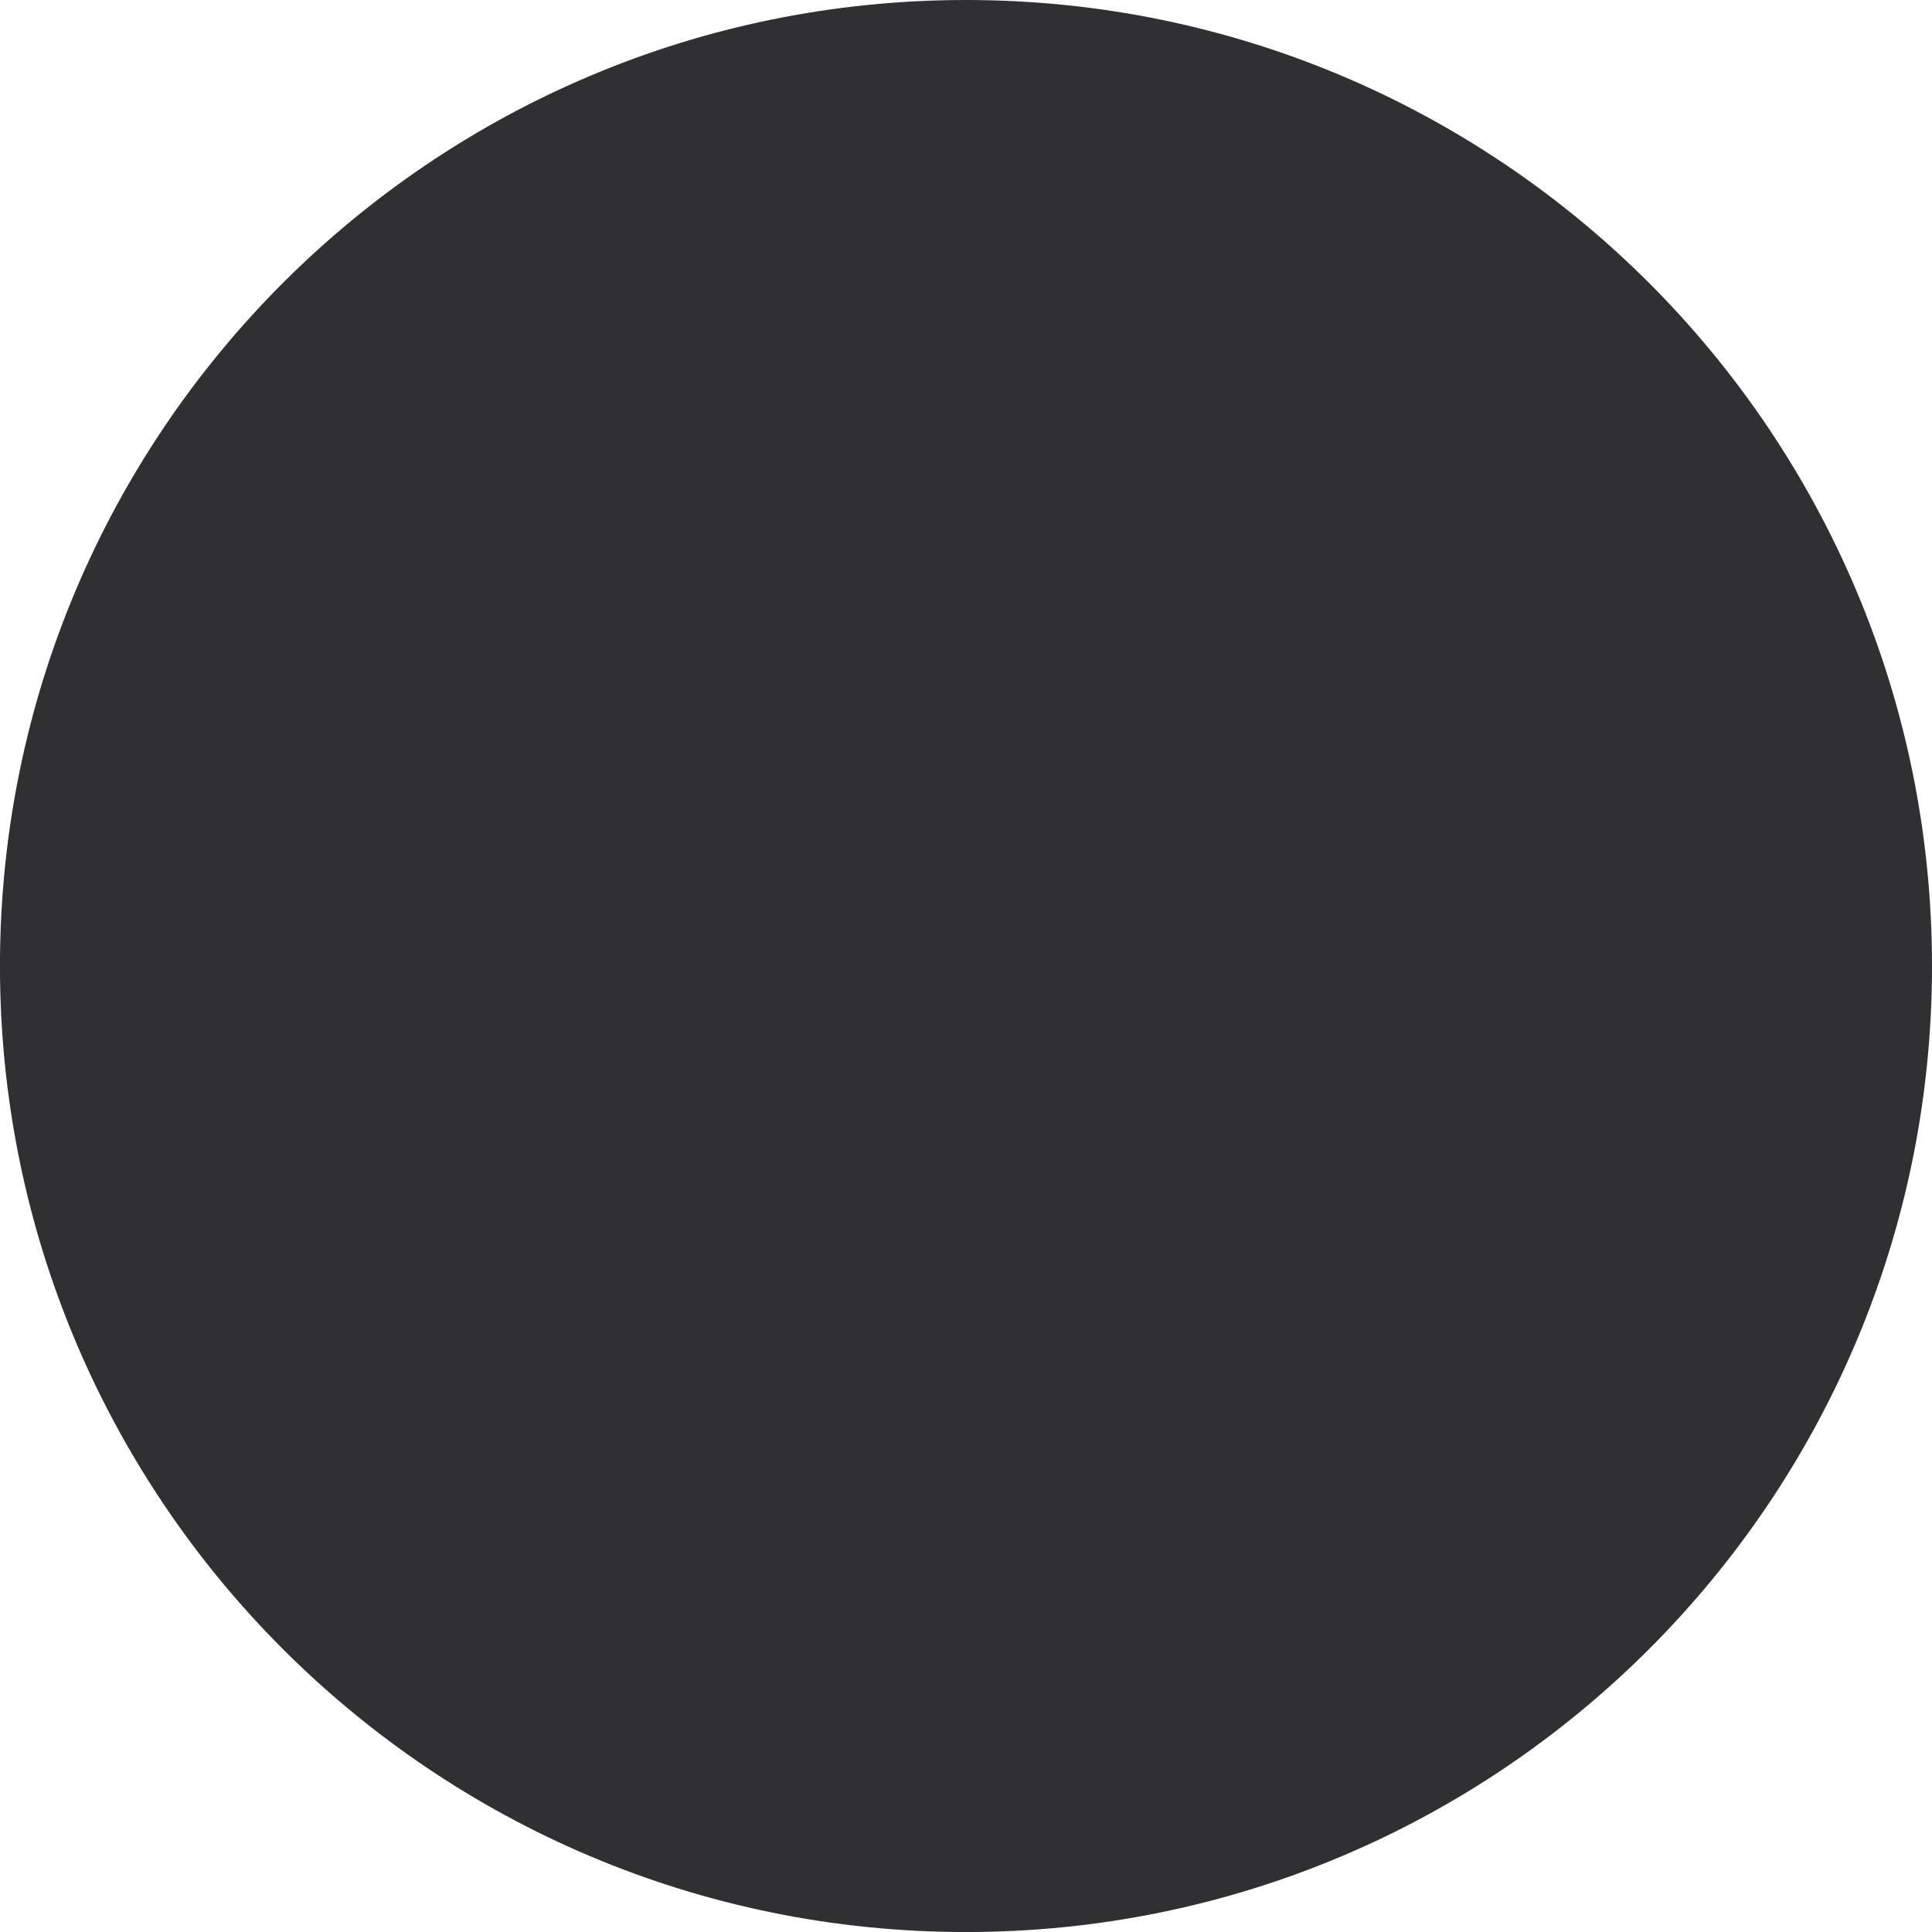
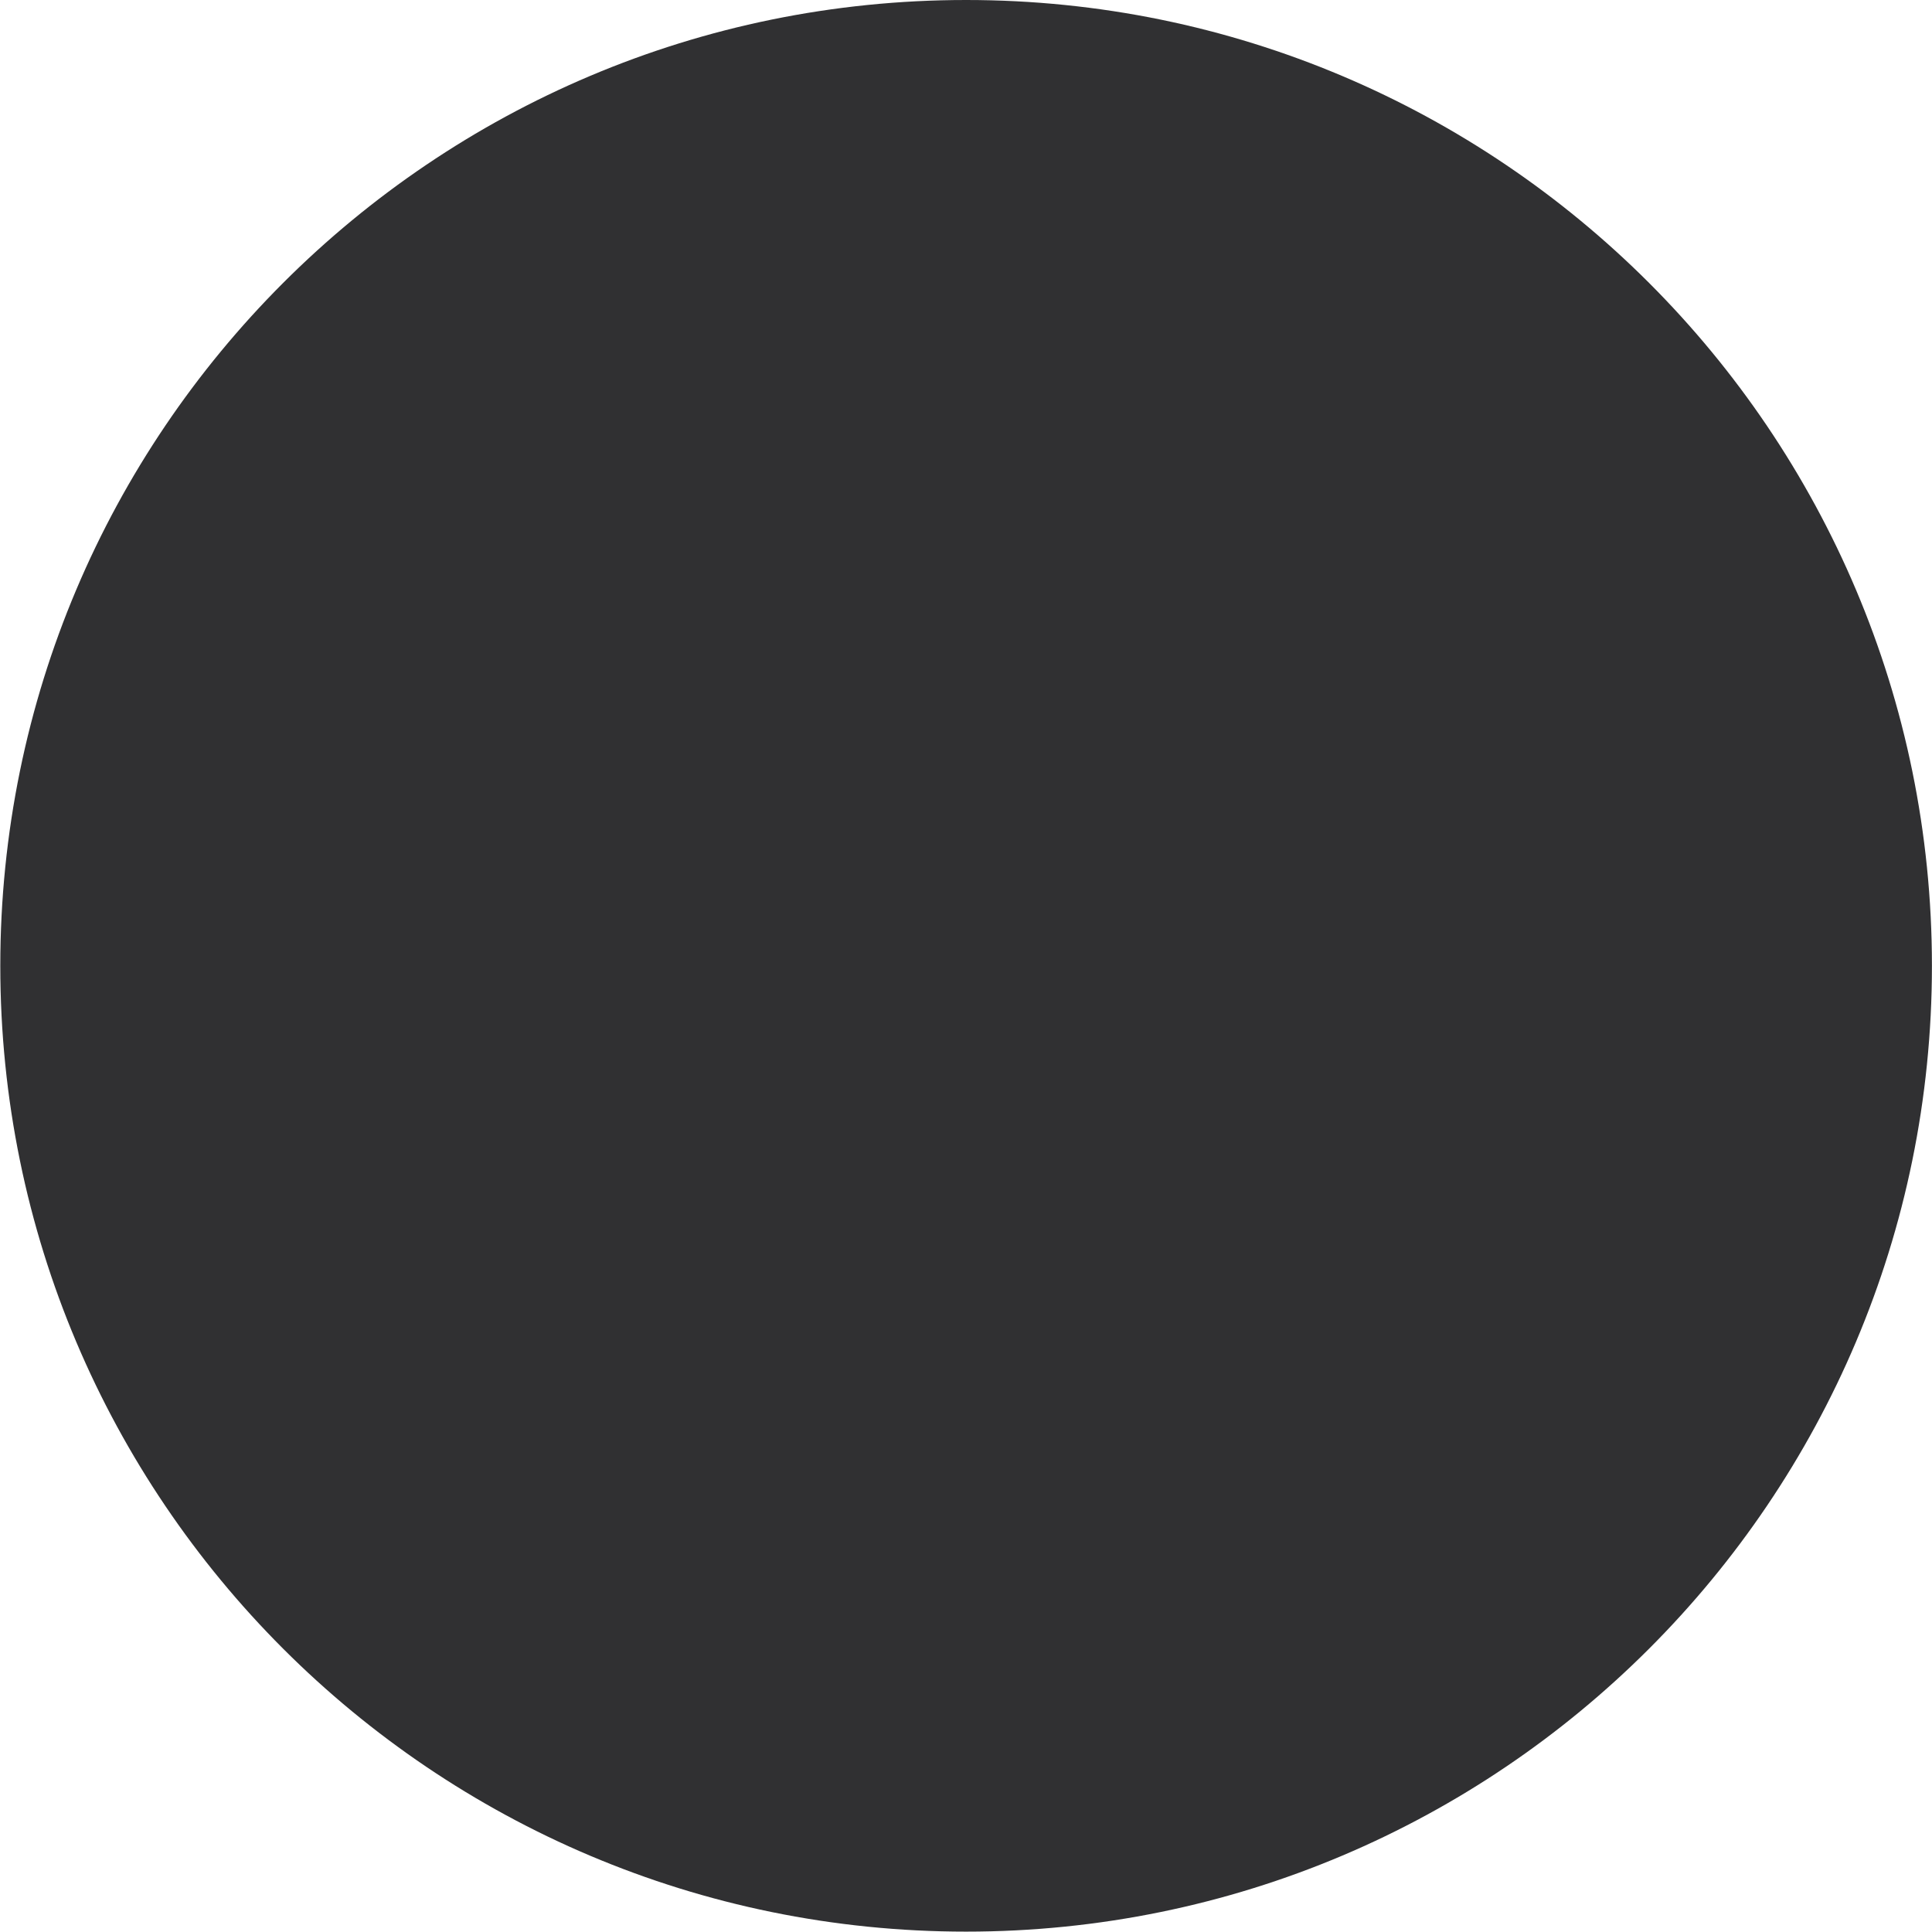
- <svg xmlns="http://www.w3.org/2000/svg" height="52.229" viewBox="0 0 52.229 52.229" width="52.229">
-   <circle cx="26.115" cy="26.115" fill="#303032" r="26.115" transform="matrix(0 1 -1 0 52.229 0)" />
+ <svg xmlns="http://www.w3.org/2000/svg" width="52.23" height="52.23" viewBox="0 0 52.23 52.23">
+   <circle cx="26.11" cy="26.11" r="26.11" fill="#303032" transform="rotate(90 26.114 26.114)" />
</svg>
